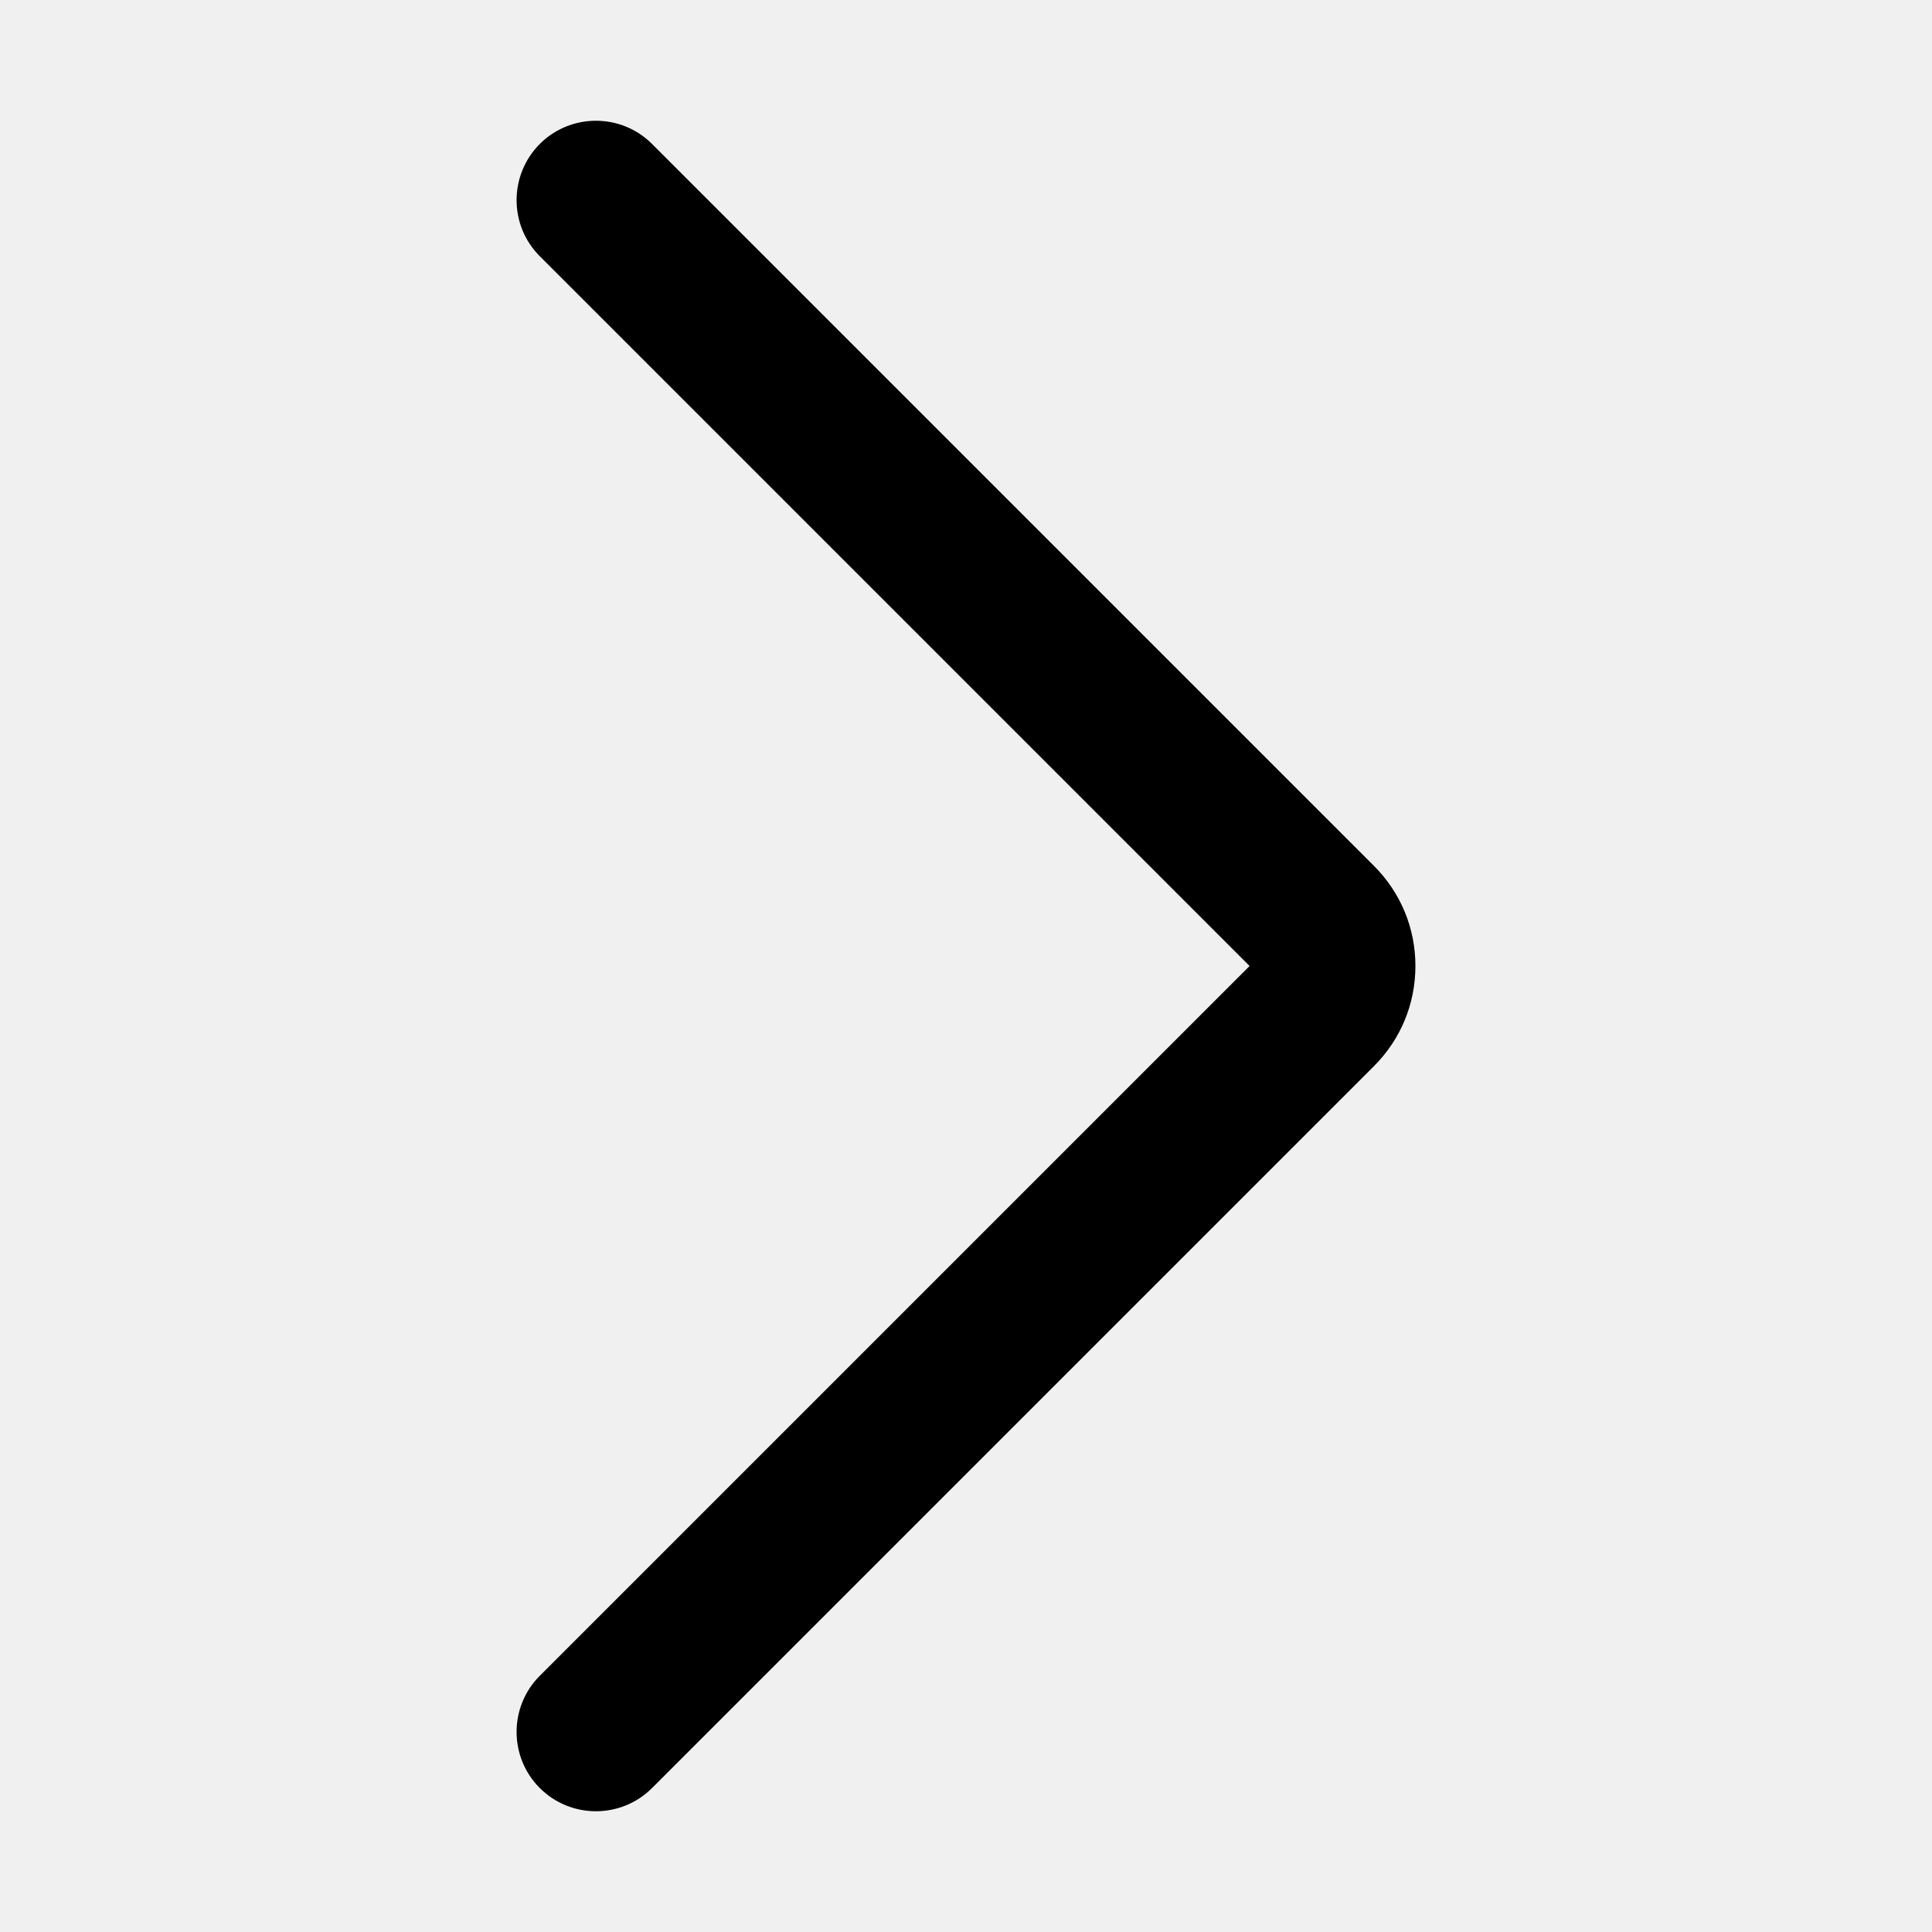
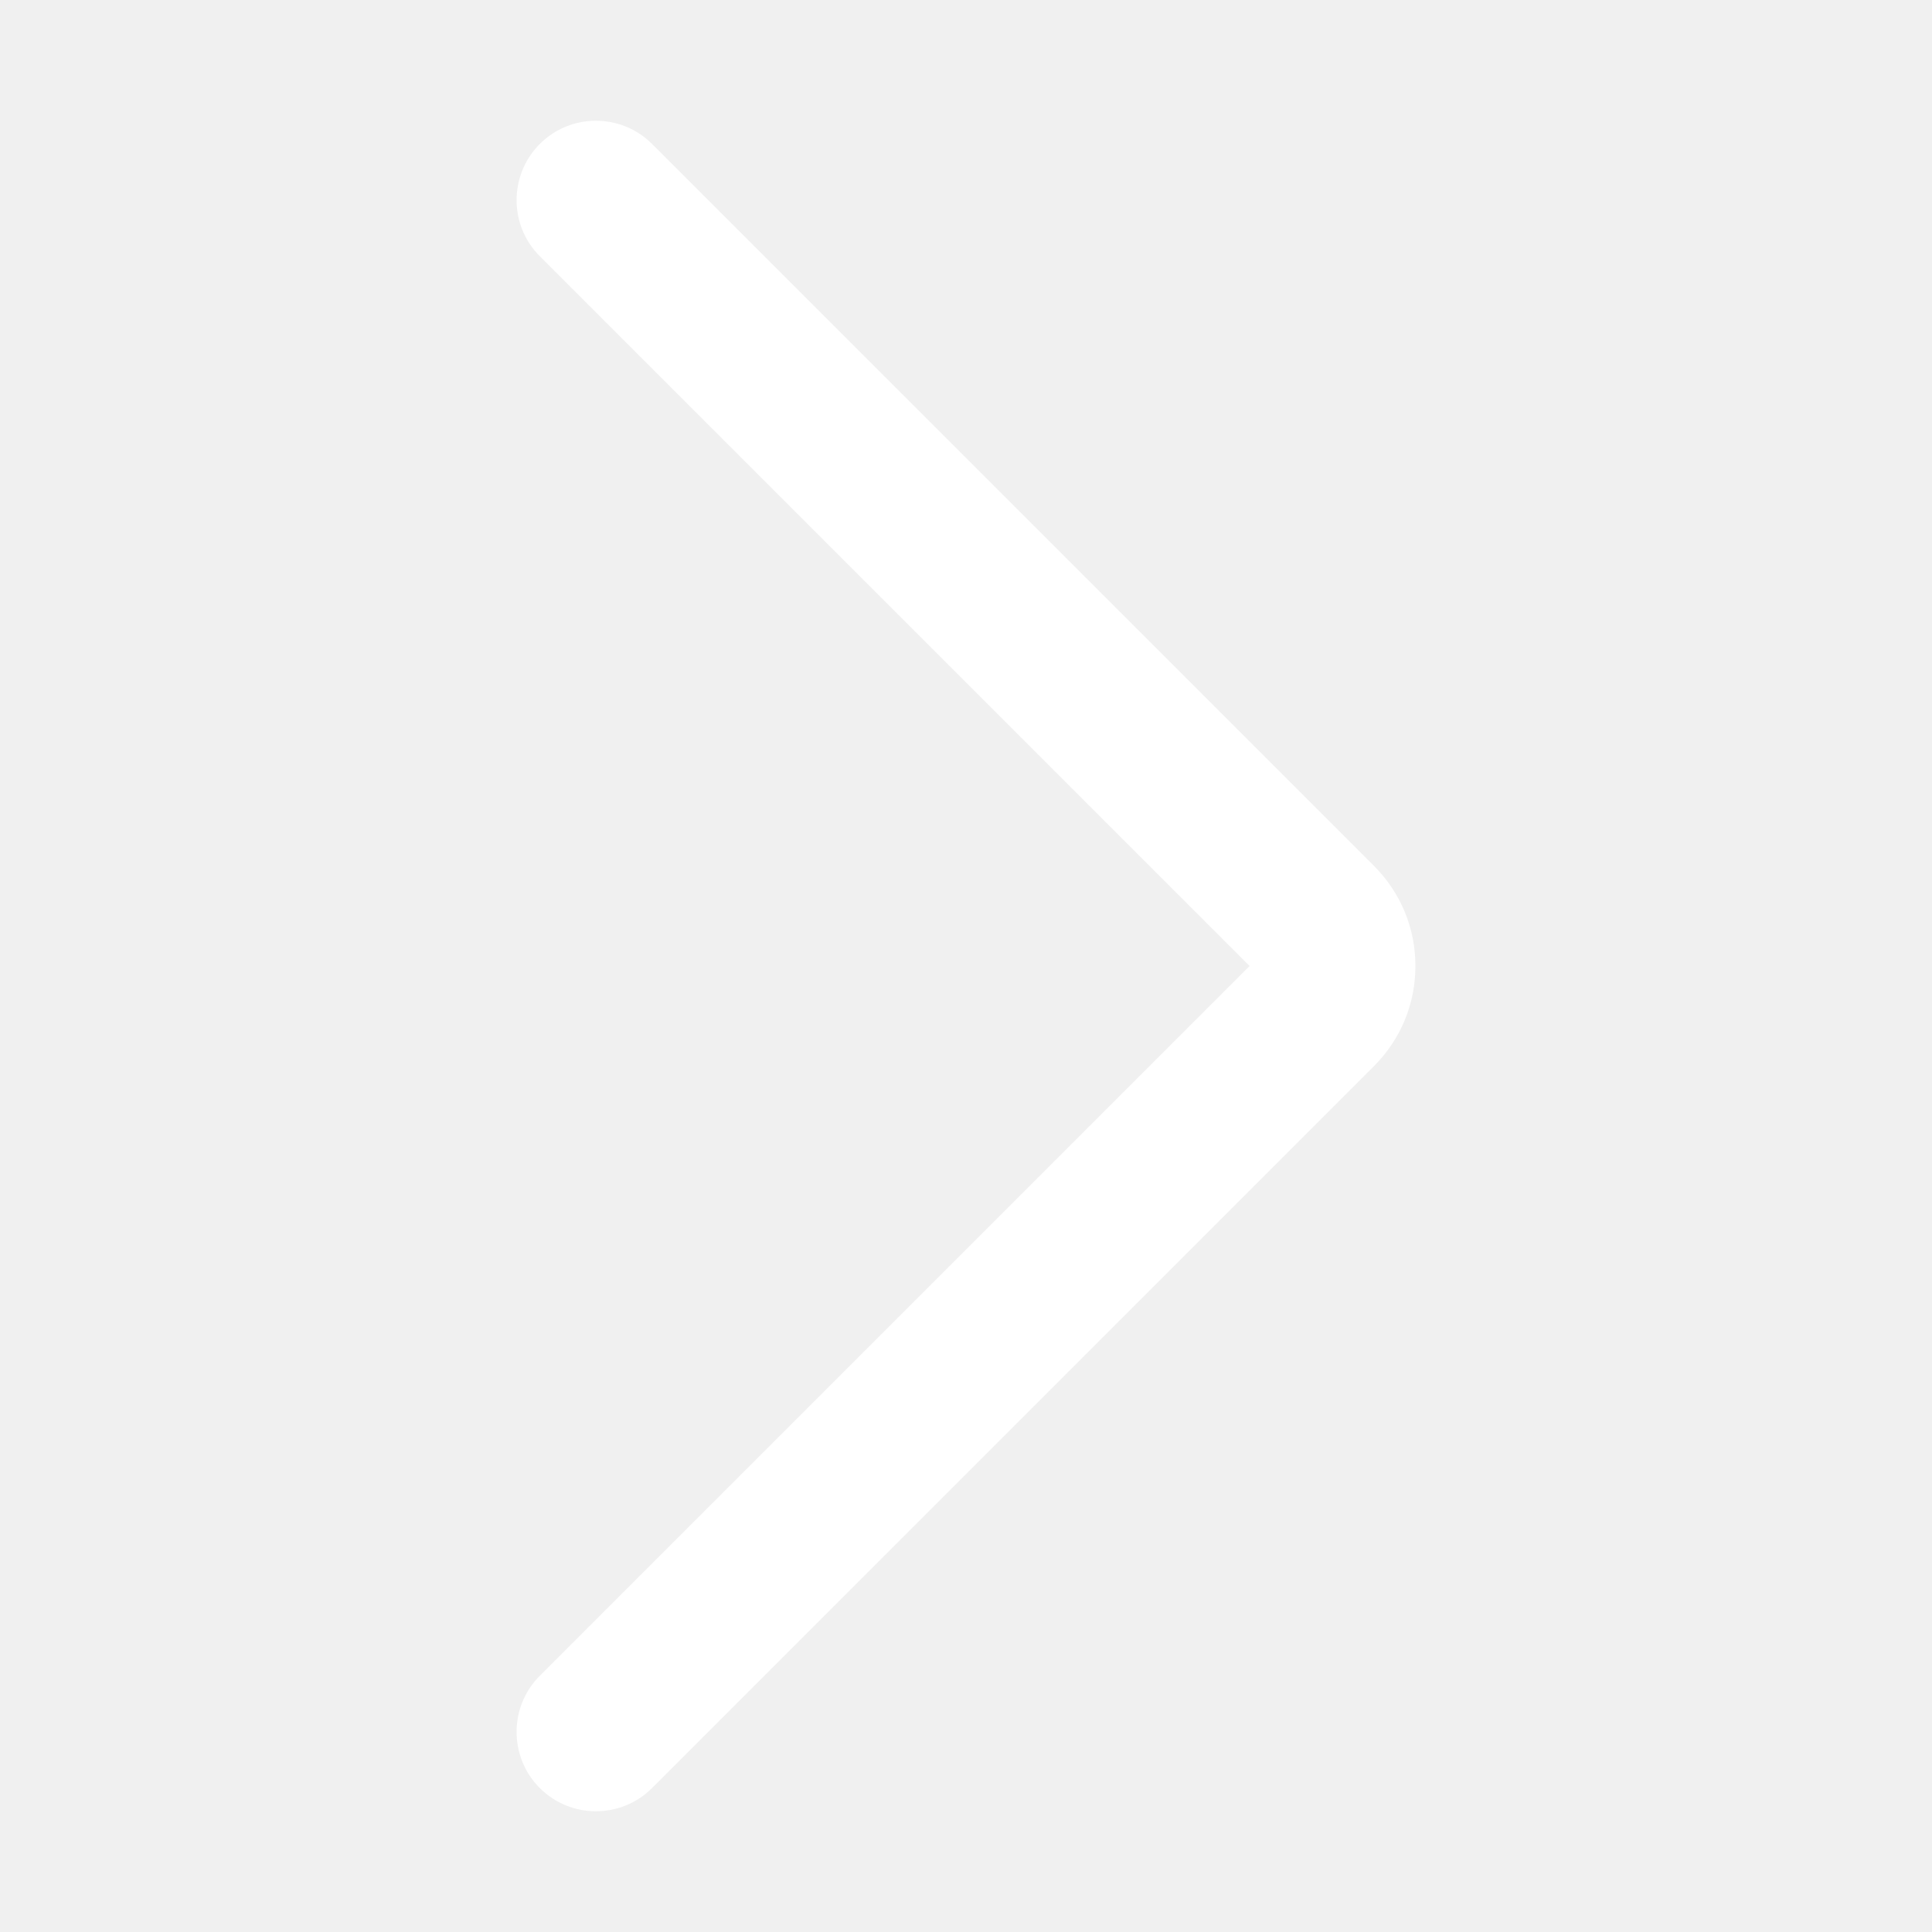
- <svg xmlns="http://www.w3.org/2000/svg" t="1572008133132" class="icon" viewBox="0 0 1024 1024" version="1.1" p-id="1115" width="200" height="200">
-   <defs>
-     <style type="text/css" />
-   </defs>
-   <path d="M286.1 135.8L662.3 512 286.1 888.2c-16.4 16.4-16.4 43.1 0 59.5s43.1 16.4 59.5 0l382.6-382.6c14.2-14.2 22-33 22-53.1s-7.8-38.9-22-53.1L345.6 76.3c-16.4-16.4-43.1-16.4-59.5 0-16.4 16.5-16.4 43.1 0 59.5z" p-id="1116" />
+ <svg xmlns="http://www.w3.org/2000/svg" class="icon" width="200px" height="200.00px" viewBox="0 0 1024 1024" version="1.1">
+   <path fill="#ffffff" d="M286.1 135.8L662.3 512 286.1 888.2c-16.4 16.4-16.4 43.1 0 59.5s43.1 16.4 59.5 0l382.6-382.6c14.2-14.2 22-33 22-53.1s-7.8-38.9-22-53.1L345.6 76.3c-16.4-16.4-43.1-16.4-59.5 0-16.4 16.5-16.4 43.1 0 59.5z" />
</svg>
